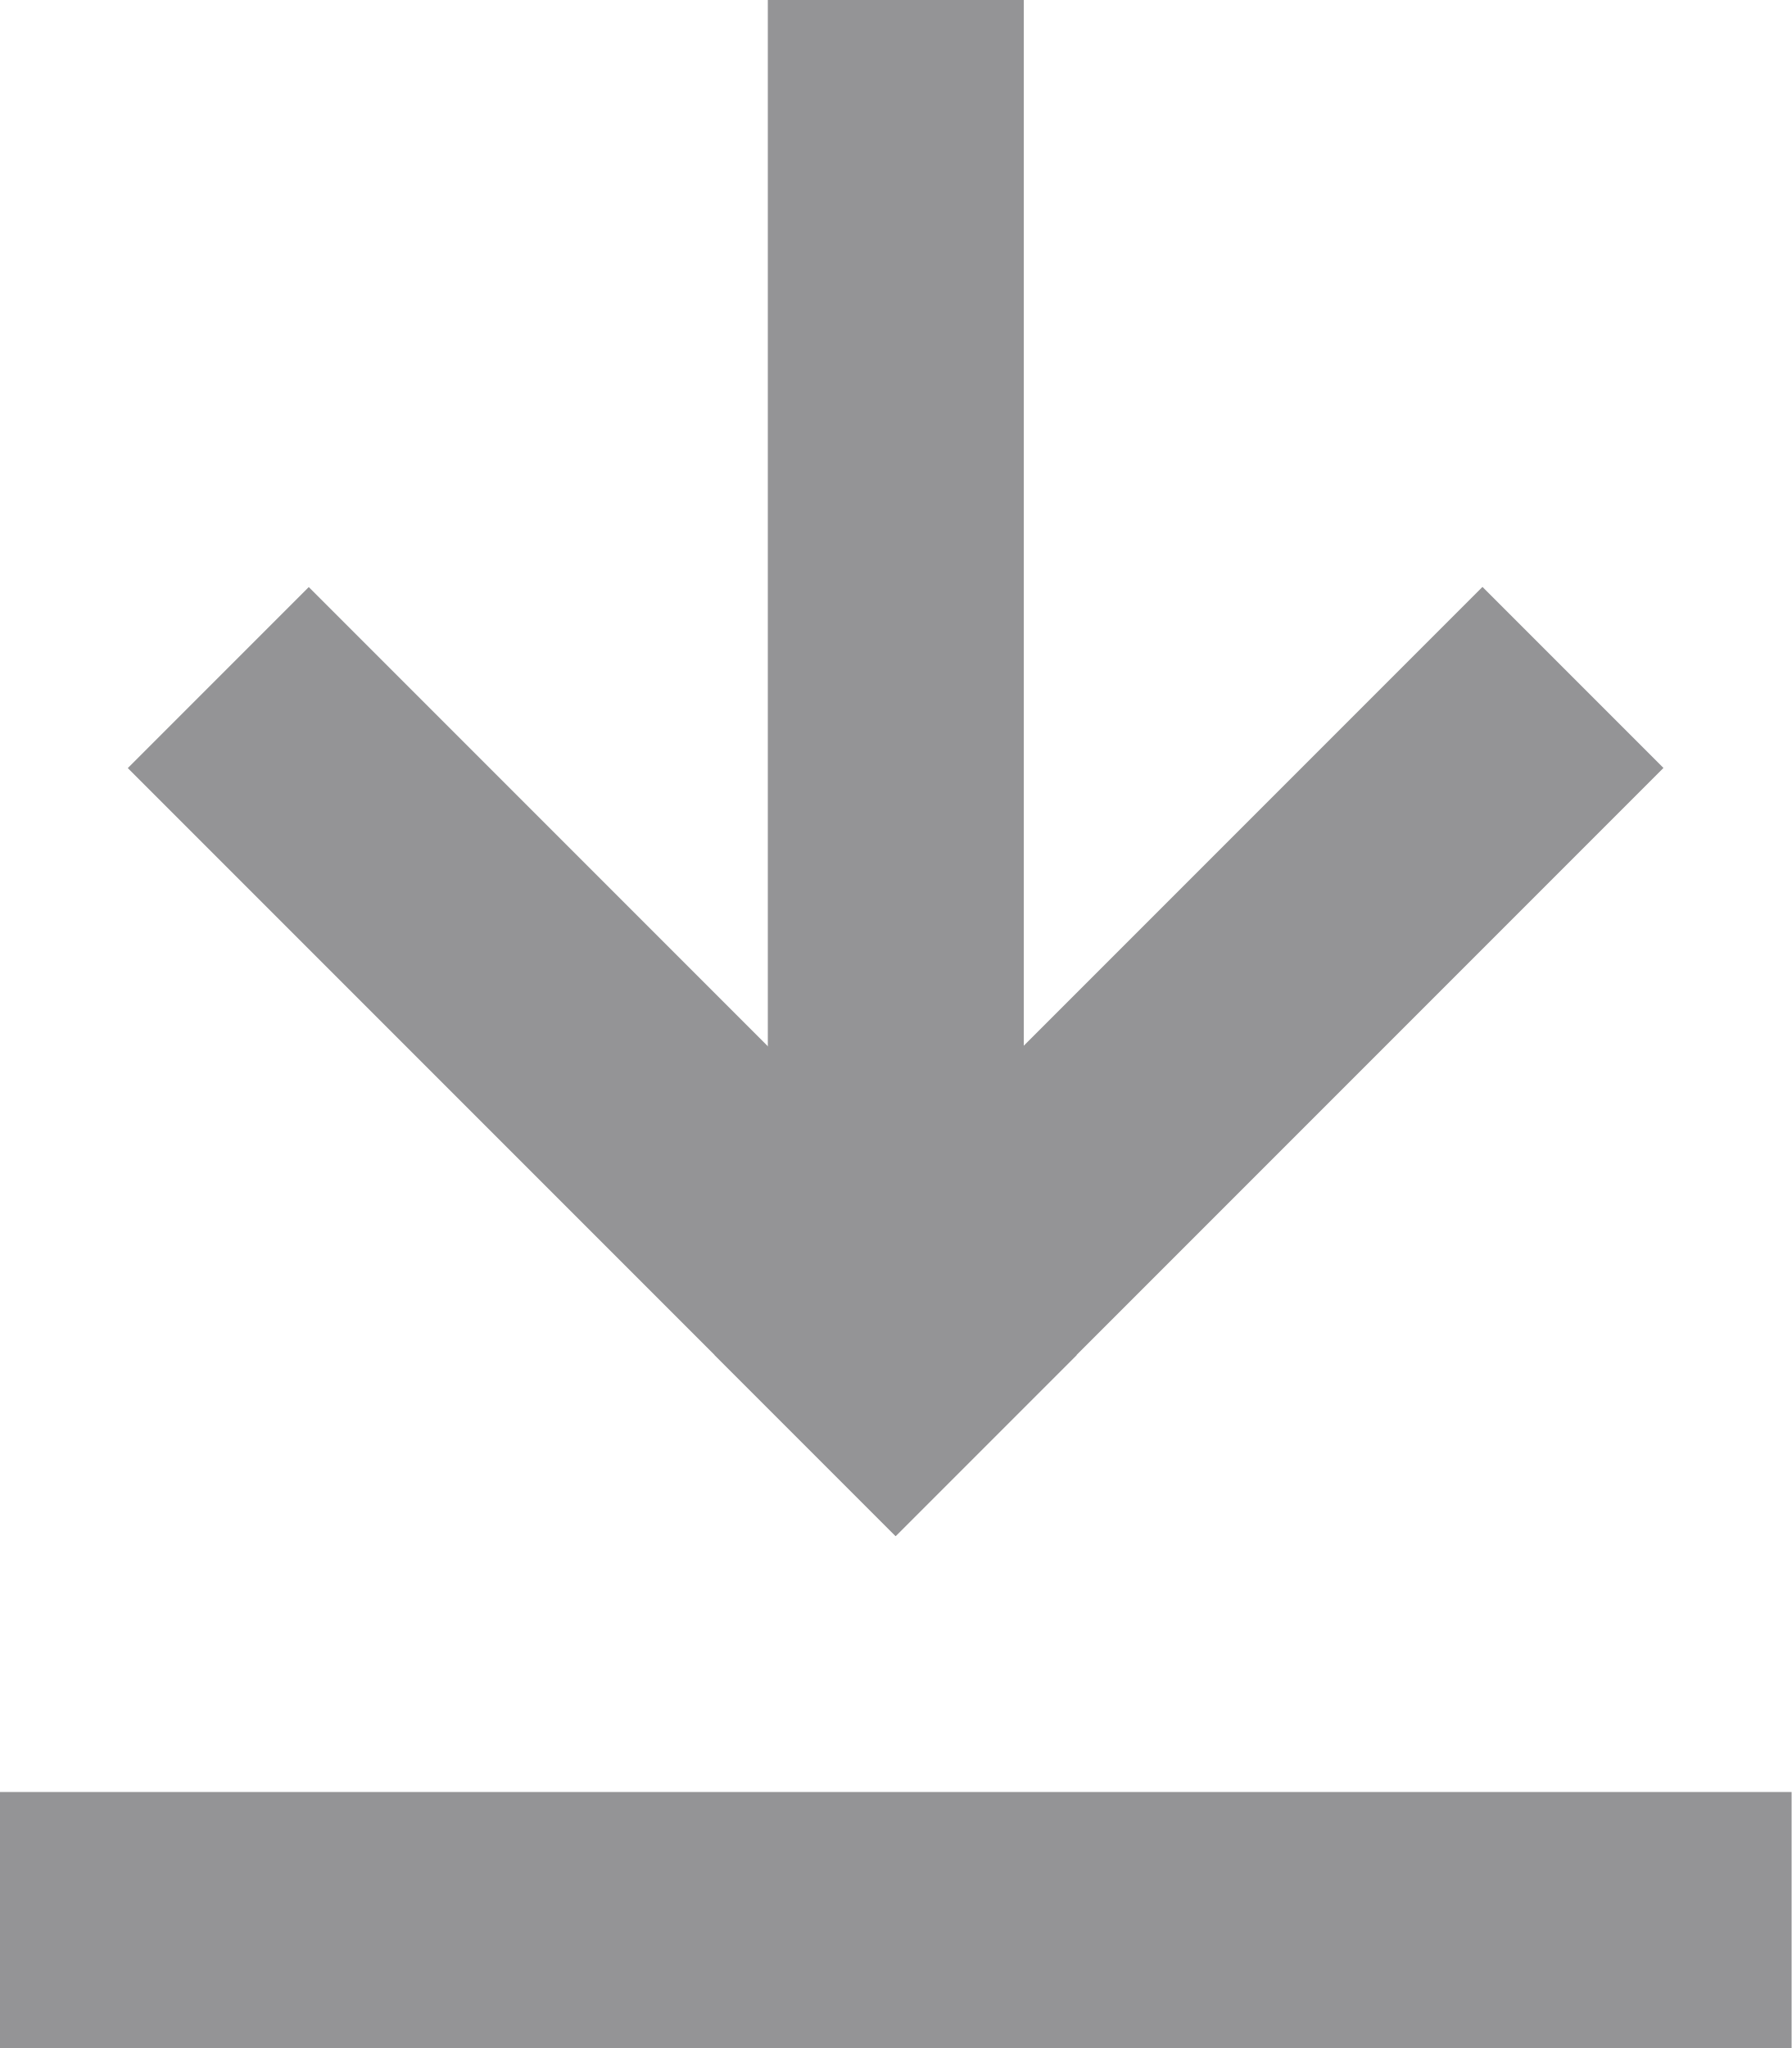
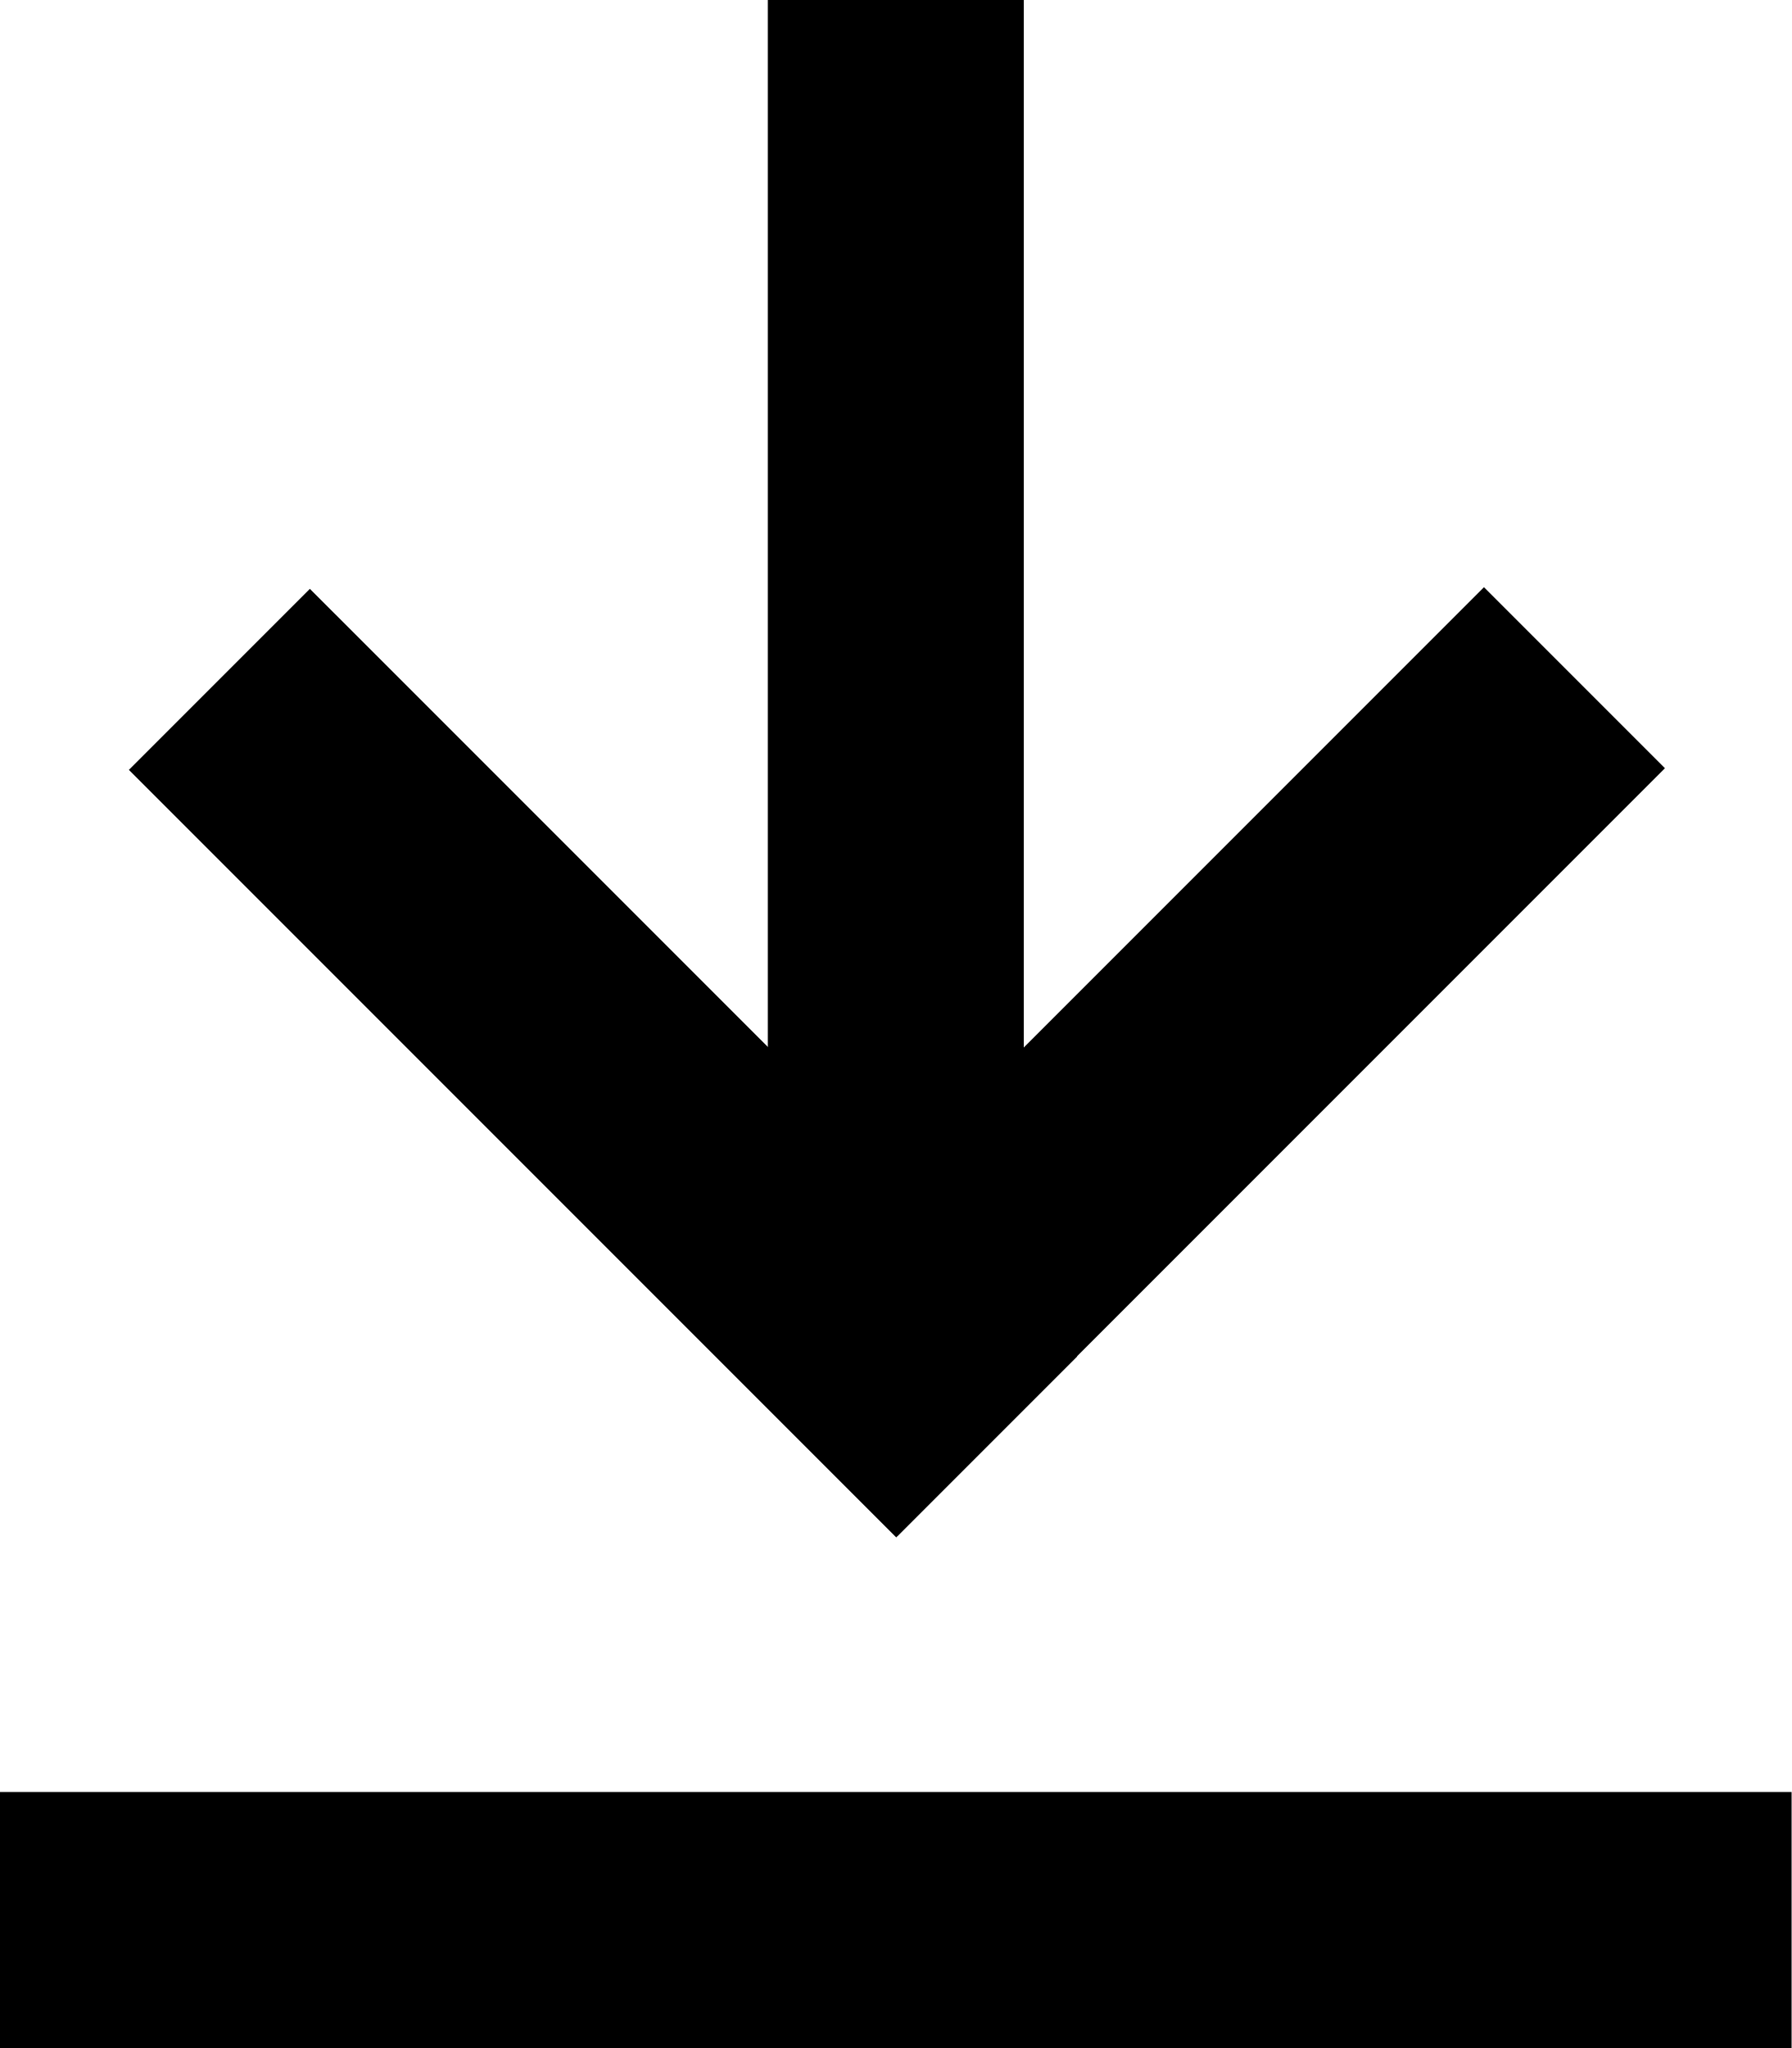
- <svg xmlns="http://www.w3.org/2000/svg" width="7" height="8" viewBox="0 0 7 8">
-   <g fill="#949496" fill-rule="evenodd">
-     <rect width="7" height="1" y="7" />
-     <g transform="translate(.5)">
-       <rect width="1" height="5" x="2.5" />
-       <polygon points="3.646 2.025 4.646 2.025 4.646 6.268 3.646 6.268" transform="rotate(45 4.146 4.146)" />
-       <polygon points="1.354 2.025 2.354 2.025 2.354 6.268 1.354 6.268" transform="scale(-1 1) rotate(45 0 -.328)" />
-     </g>
-   </g>
+ <svg xmlns="http://www.w3.org/2000/svg" id="Layer_1" data-name="Layer 1" viewBox="0 0 7 8">
+   <rect y="7" width="7" height="1" />
+   <rect x="3" width="1" height="5" />
+   <rect x="2.53" y="3.65" width="4.24" height="1" transform="translate(-1.57 4.5) rotate(-45)" />
+   <rect x="1.85" y="2.03" width="1" height="4.24" transform="translate(-2.24 2.88) rotate(-45)" />
</svg>
